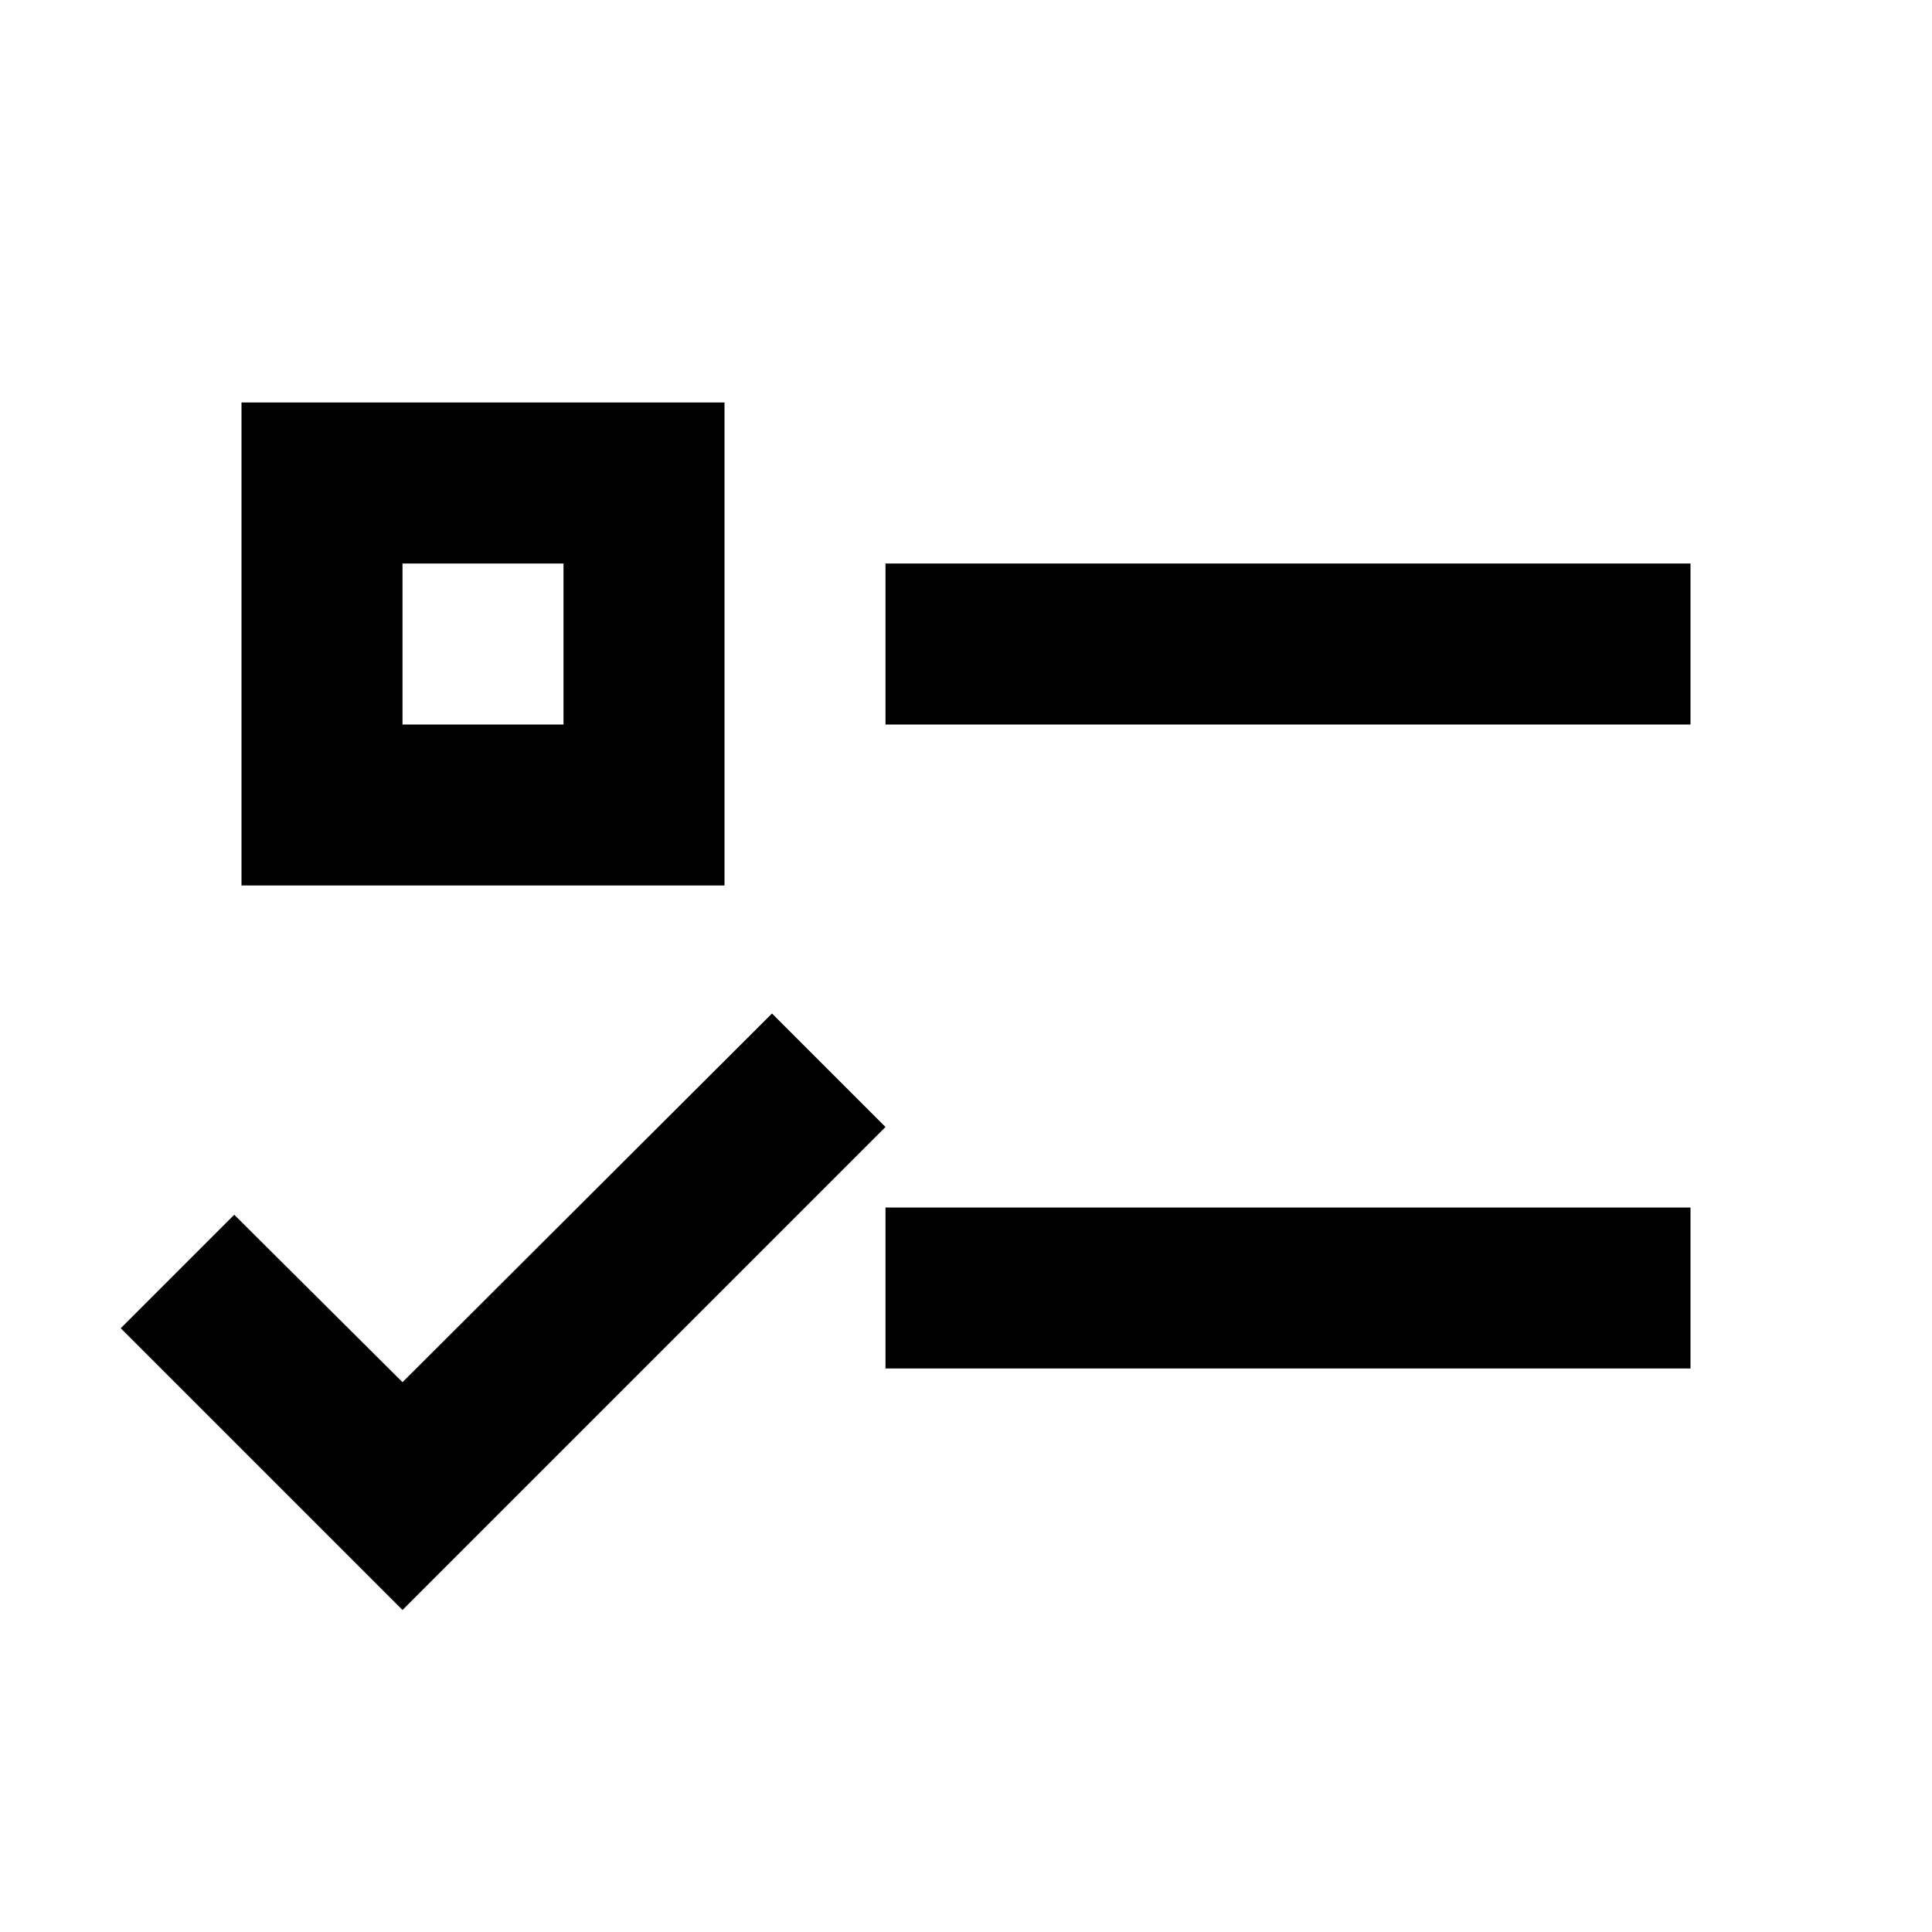
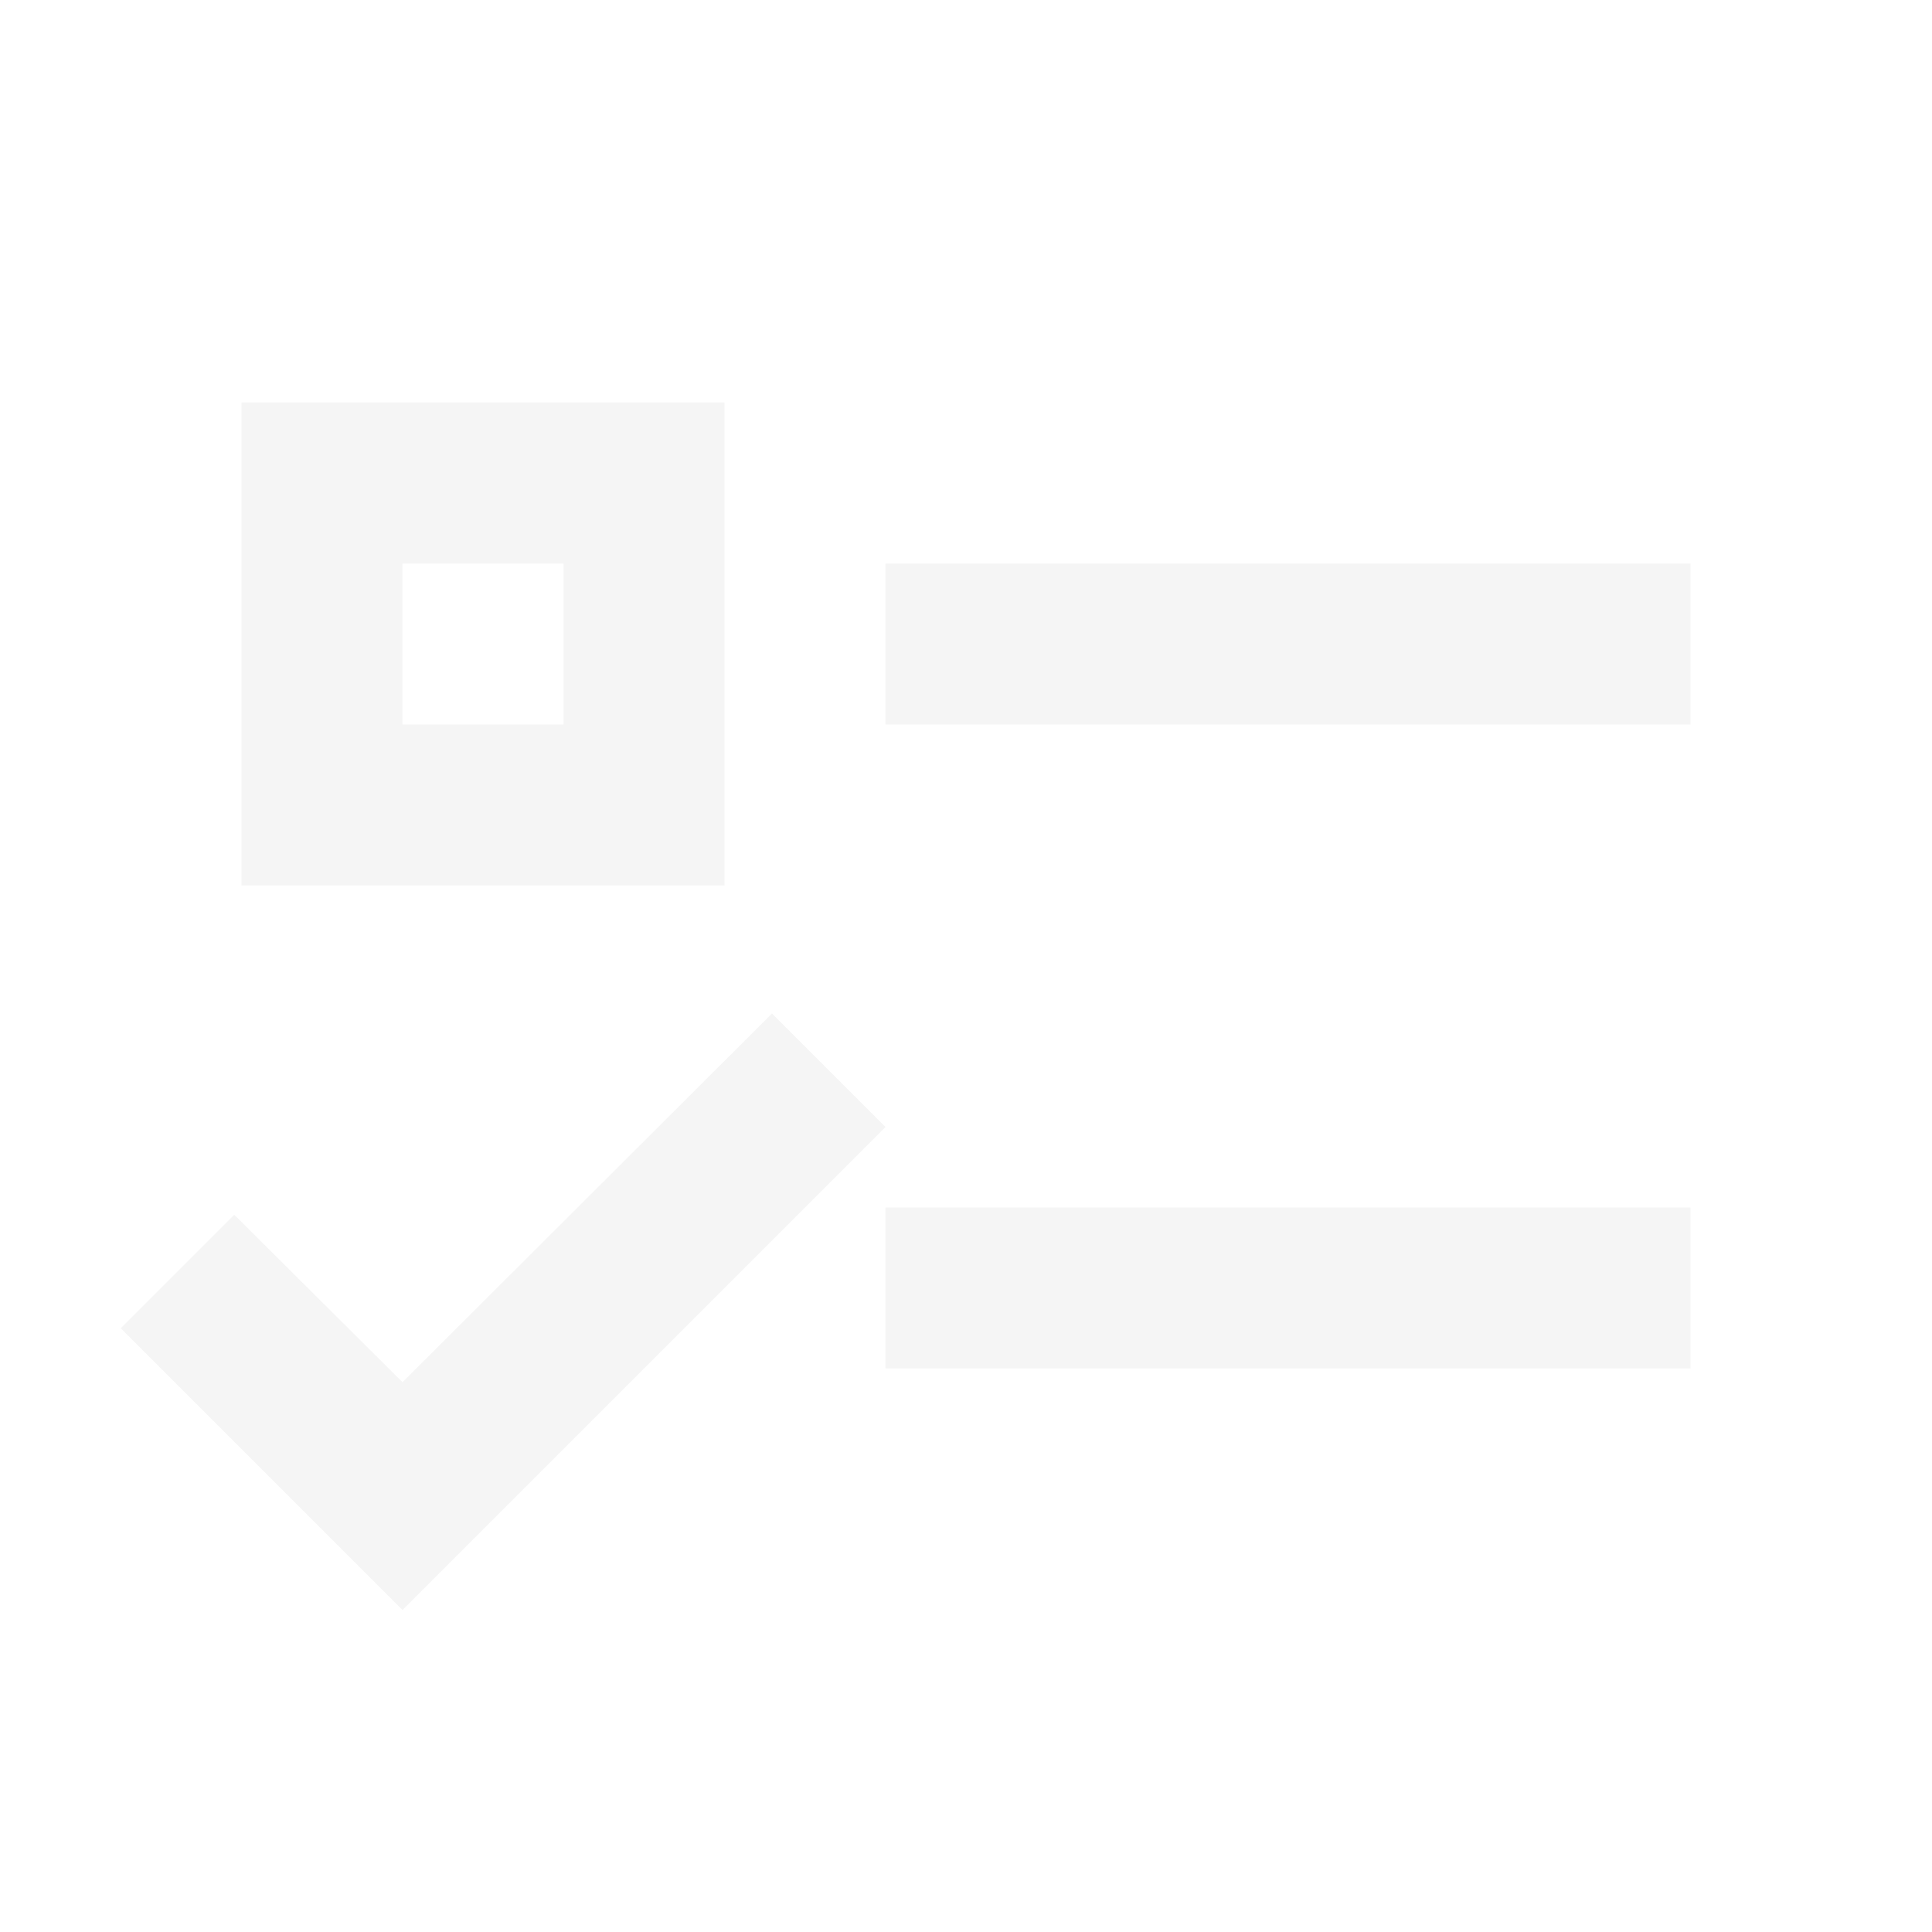
- <svg xmlns="http://www.w3.org/2000/svg" version="1.1" width="24" height="24" viewBox="0 0 24 24">
+ <svg xmlns="http://www.w3.org/2000/svg" version="1.1" width="40" height="40" fill="#f5f5f5" viewBox="0 0 24 24">
  <path d="M3,5H9V11H3V5M5,7V9H7V7H5M11,7H21V9H11V7M11,15H21V17H11V15M5,20L1.5,16.5L2.91,15.09L5,17.17L9.59,12.59L11,14L5,20Z" />
</svg>
